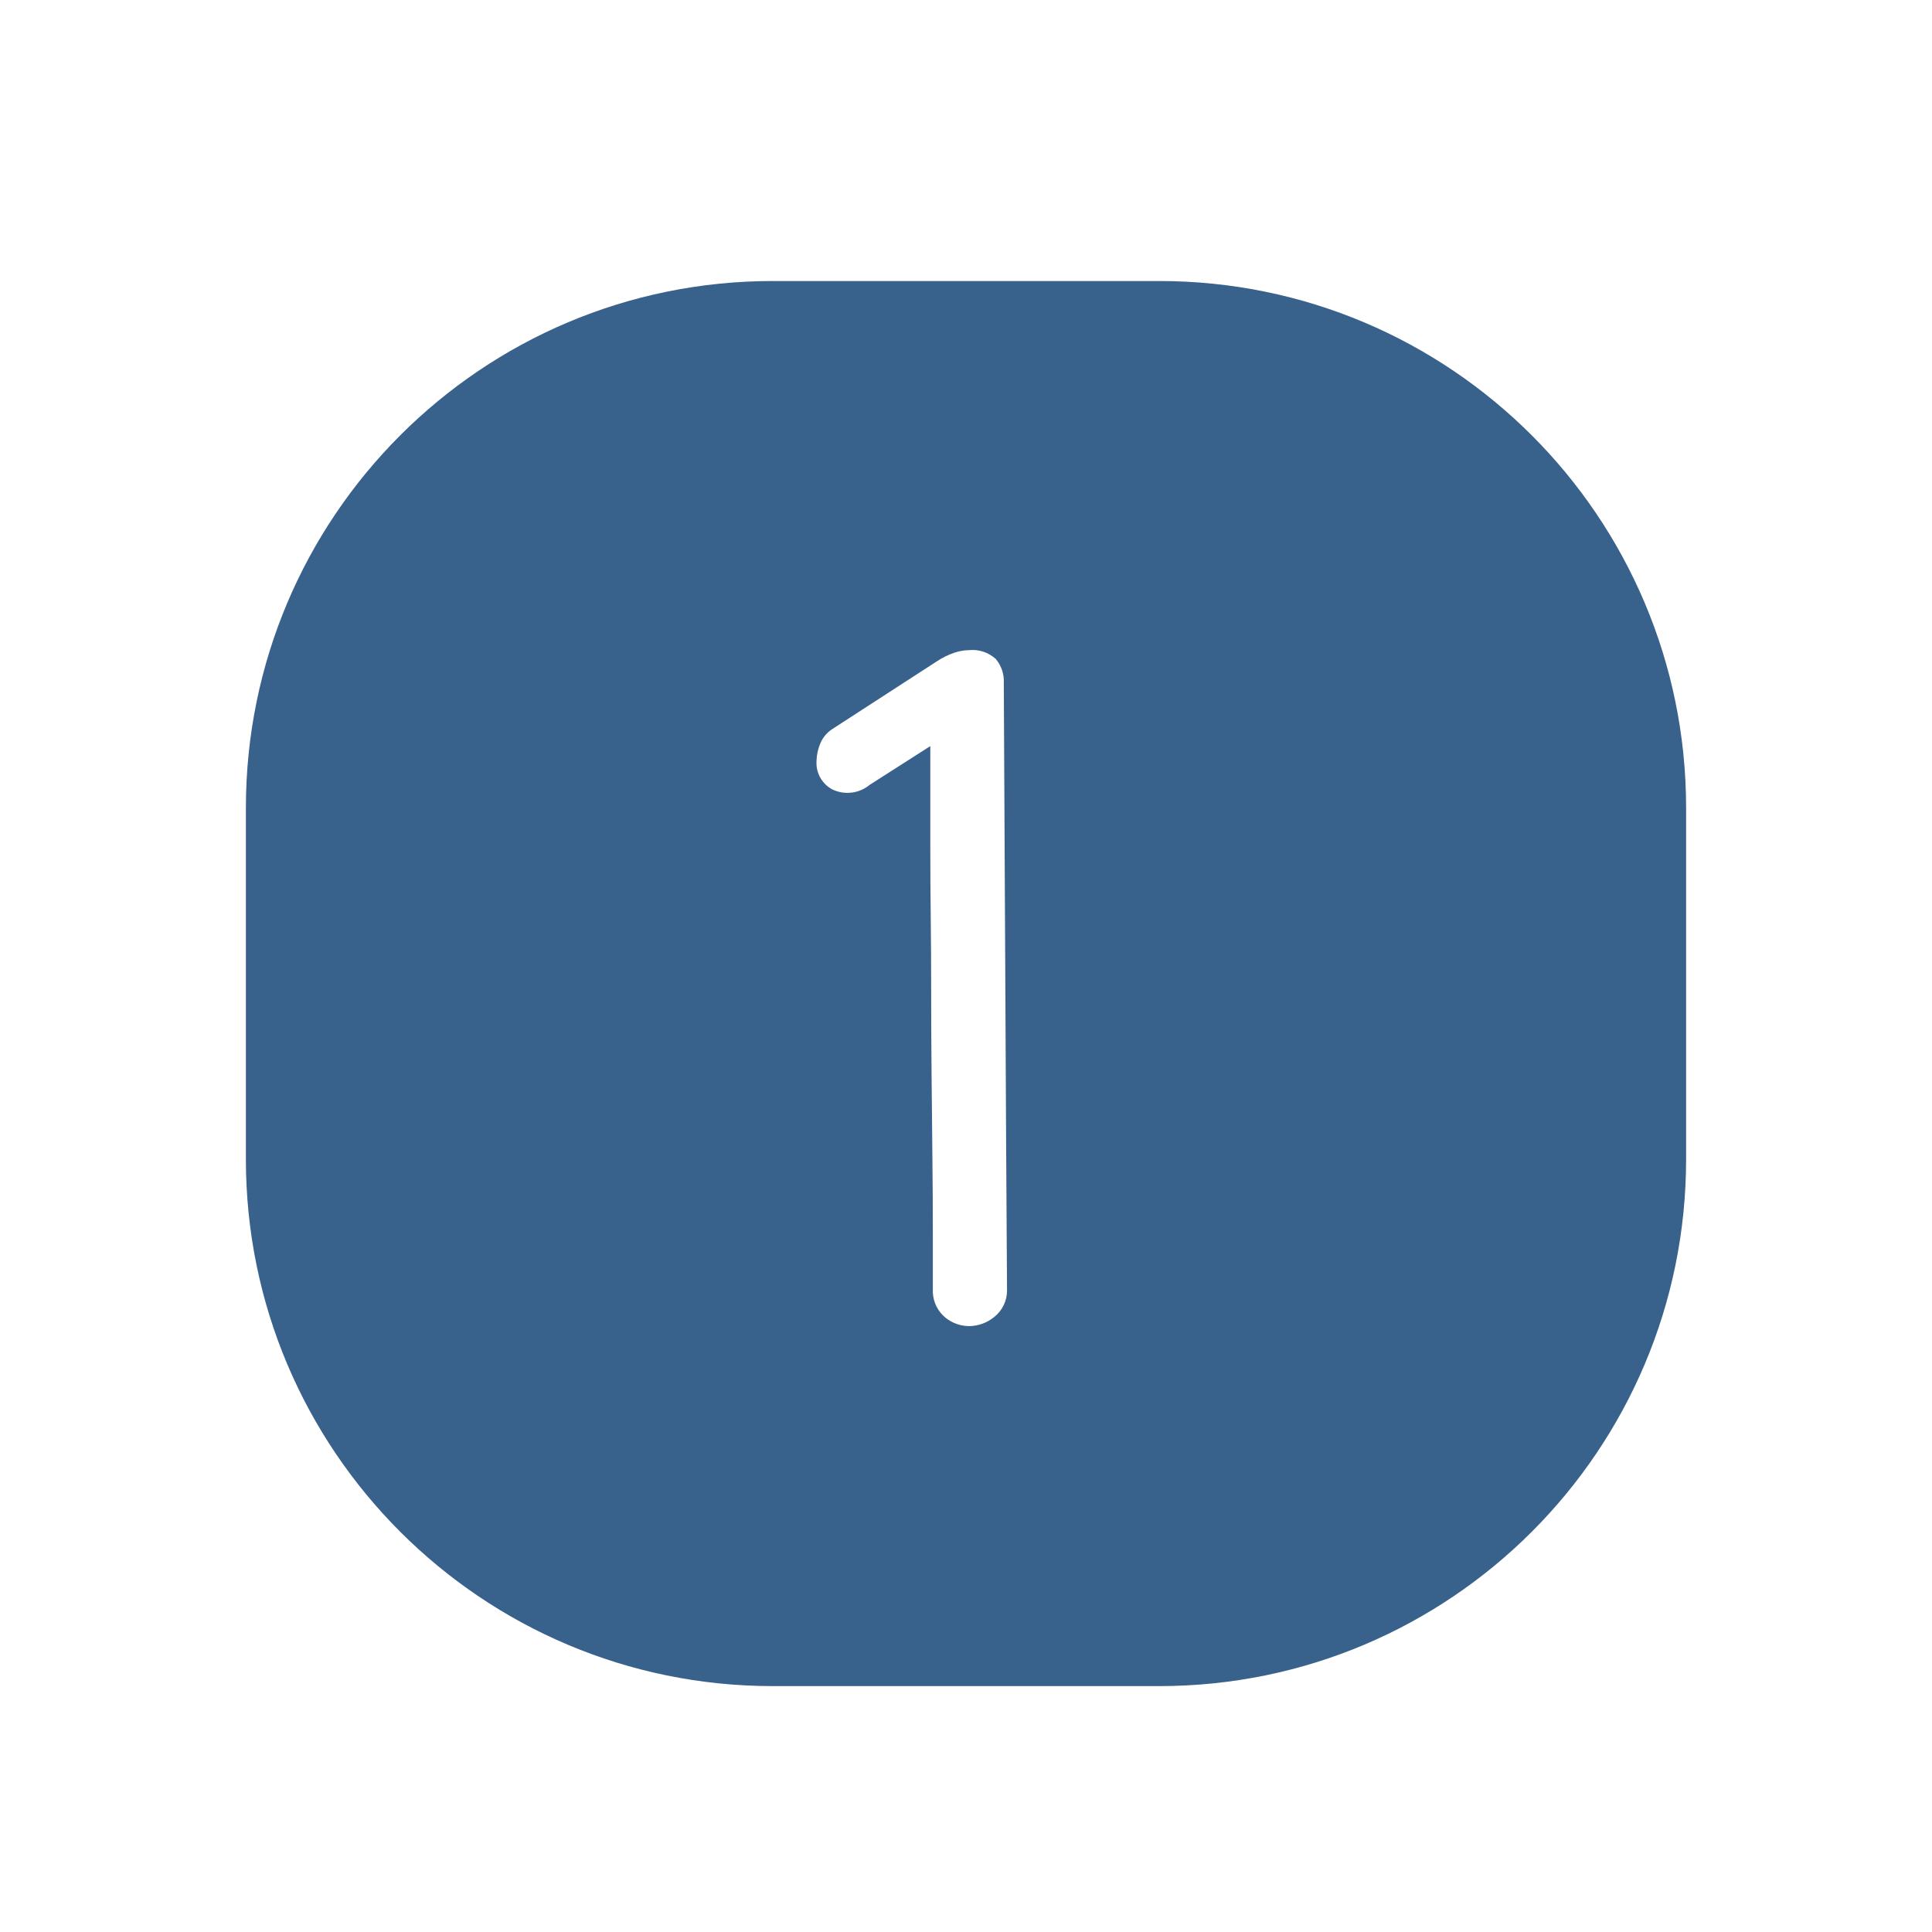
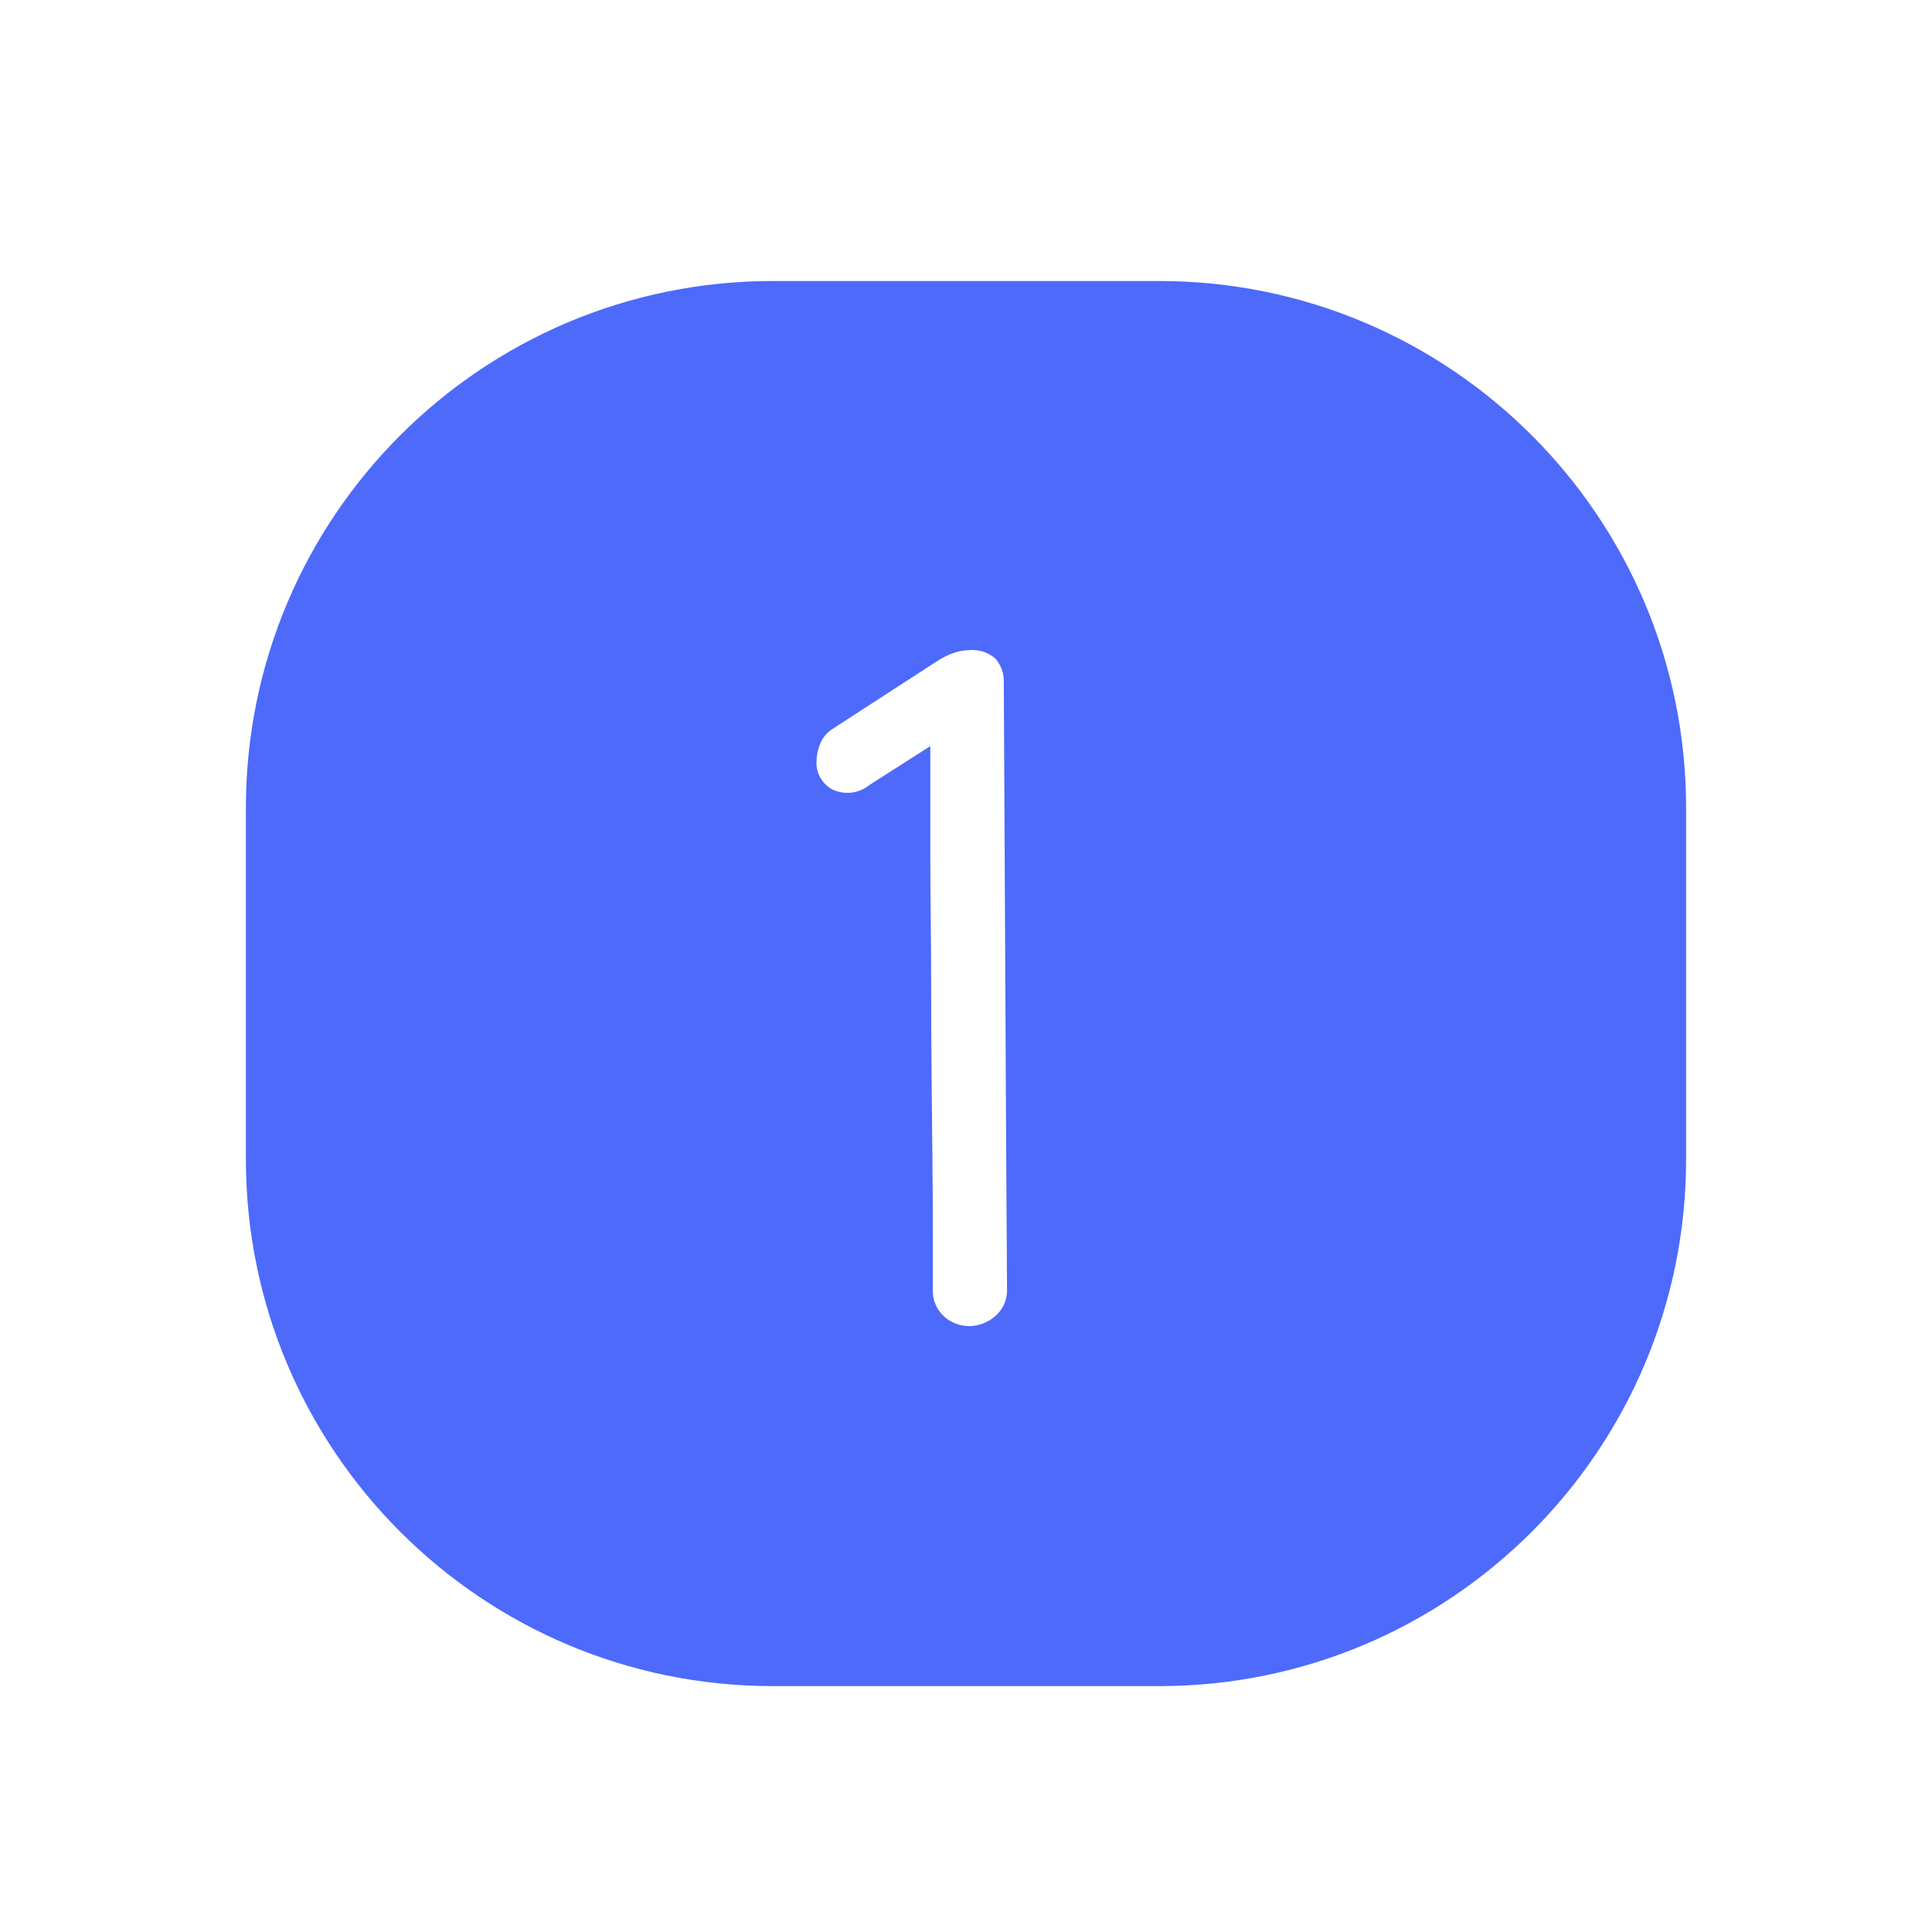
<svg xmlns="http://www.w3.org/2000/svg" width="55" height="55" viewBox="0 0 55 55">
  <defs>
    <clipPath id="clip-아트보드_1">
      <rect width="55" height="55" />
    </clipPath>
  </defs>
  <g id="아트보드_1" data-name="아트보드 – 1" clip-path="url(#clip-아트보드_1)">
    <rect width="55" height="55" fill="#fff" />
-     <rect id="사각형_122" data-name="사각형 122" width="41" height="40" rx="15" transform="translate(7 8)" fill="#38618c" />
+     <rect id="사각형_122" data-name="사각형 122" width="41" height="40" rx="15" transform="translate(7 8)" fill="#4d6afb" />
    <g id="구성_요소_4_1" data-name="구성 요소 4 – 1" transform="translate(23.244 18.504)">
      <path id="패스_52" data-name="패스 52" d="M-2.244-13.656a.992.992,0,0,1-1.056.132.852.852,0,0,1-.456-.8,1.377,1.377,0,0,1,.1-.492.9.9,0,0,1,.336-.42l3-1.944a2.124,2.124,0,0,1,.492-.24,1.4,1.4,0,0,1,.42-.072.978.978,0,0,1,.756.252.981.981,0,0,1,.228.684Q1.6-12.312,1.62-7.9T1.668.744a.957.957,0,0,1-.36.744,1.144,1.144,0,0,1-.72.264,1.081,1.081,0,0,1-.672-.24.983.983,0,0,1-.36-.72V-.864q0-.984-.012-2.136T-.48-5.4Q-.492-6.648-.492-7.872q0-1.008-.012-2.016t-.012-1.92V-14.76Z" transform="translate(3.756 17.496)" fill="#fff" />
    </g>
  </g>
</svg>
